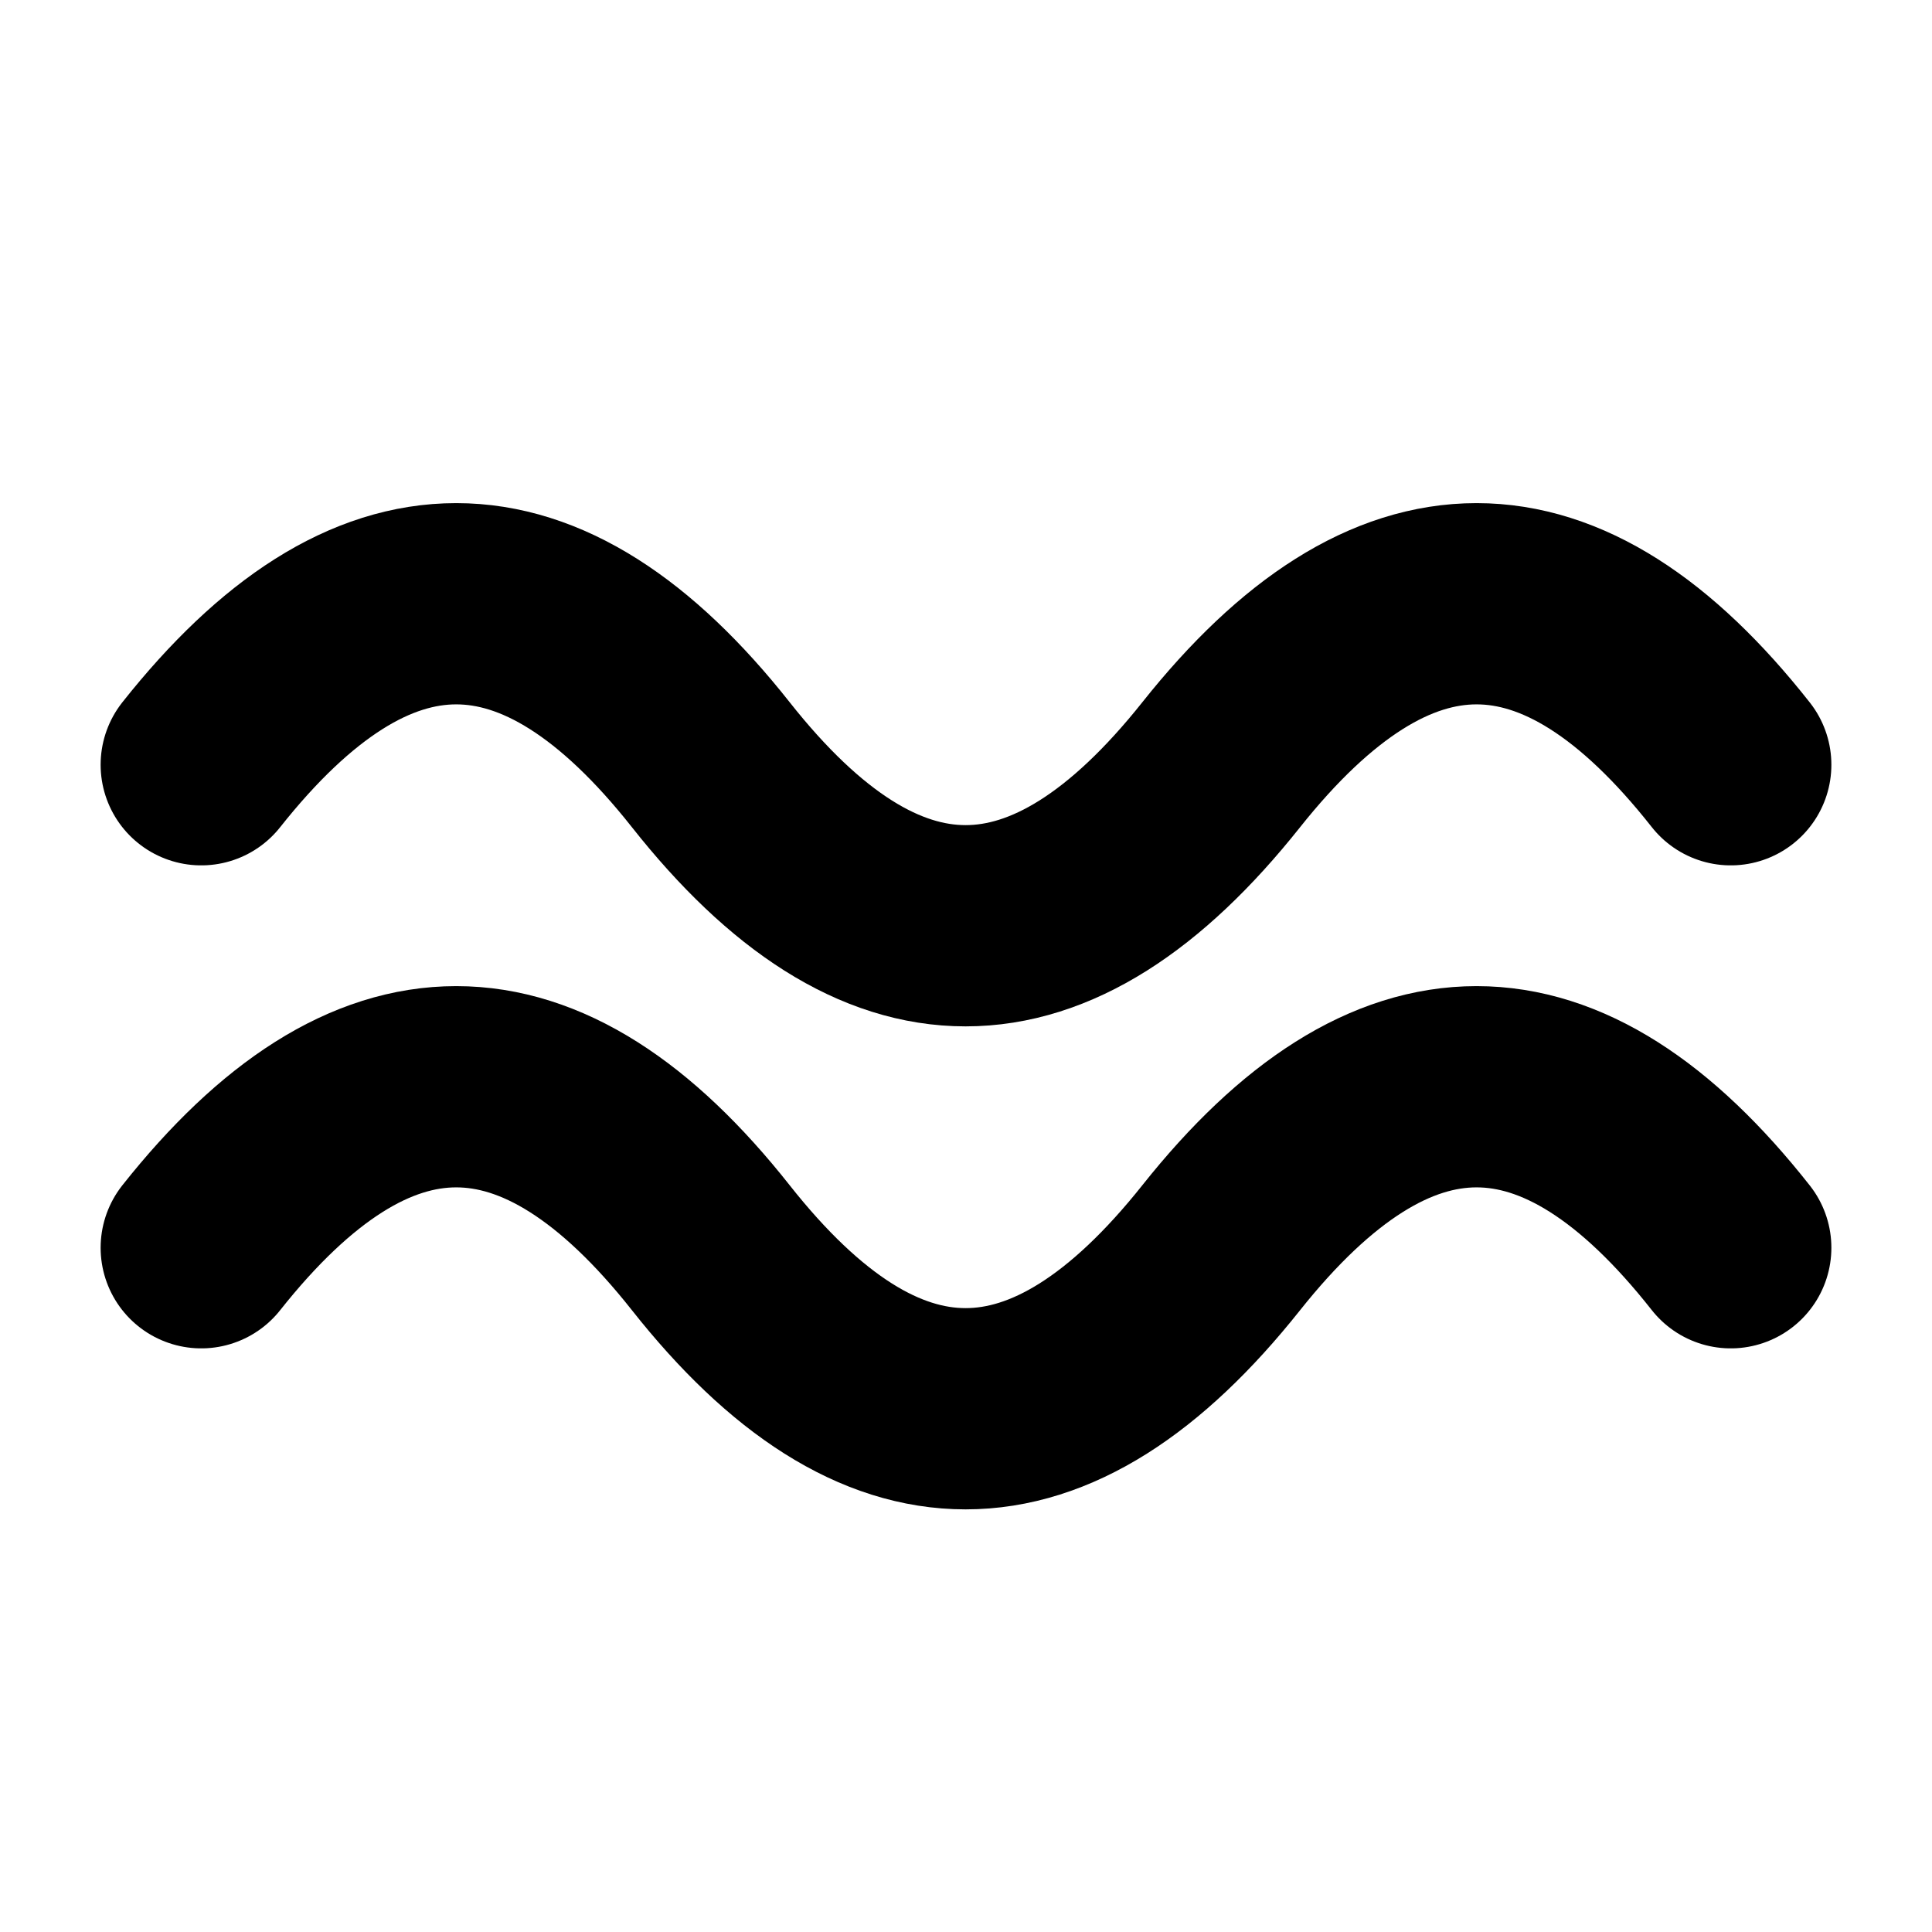
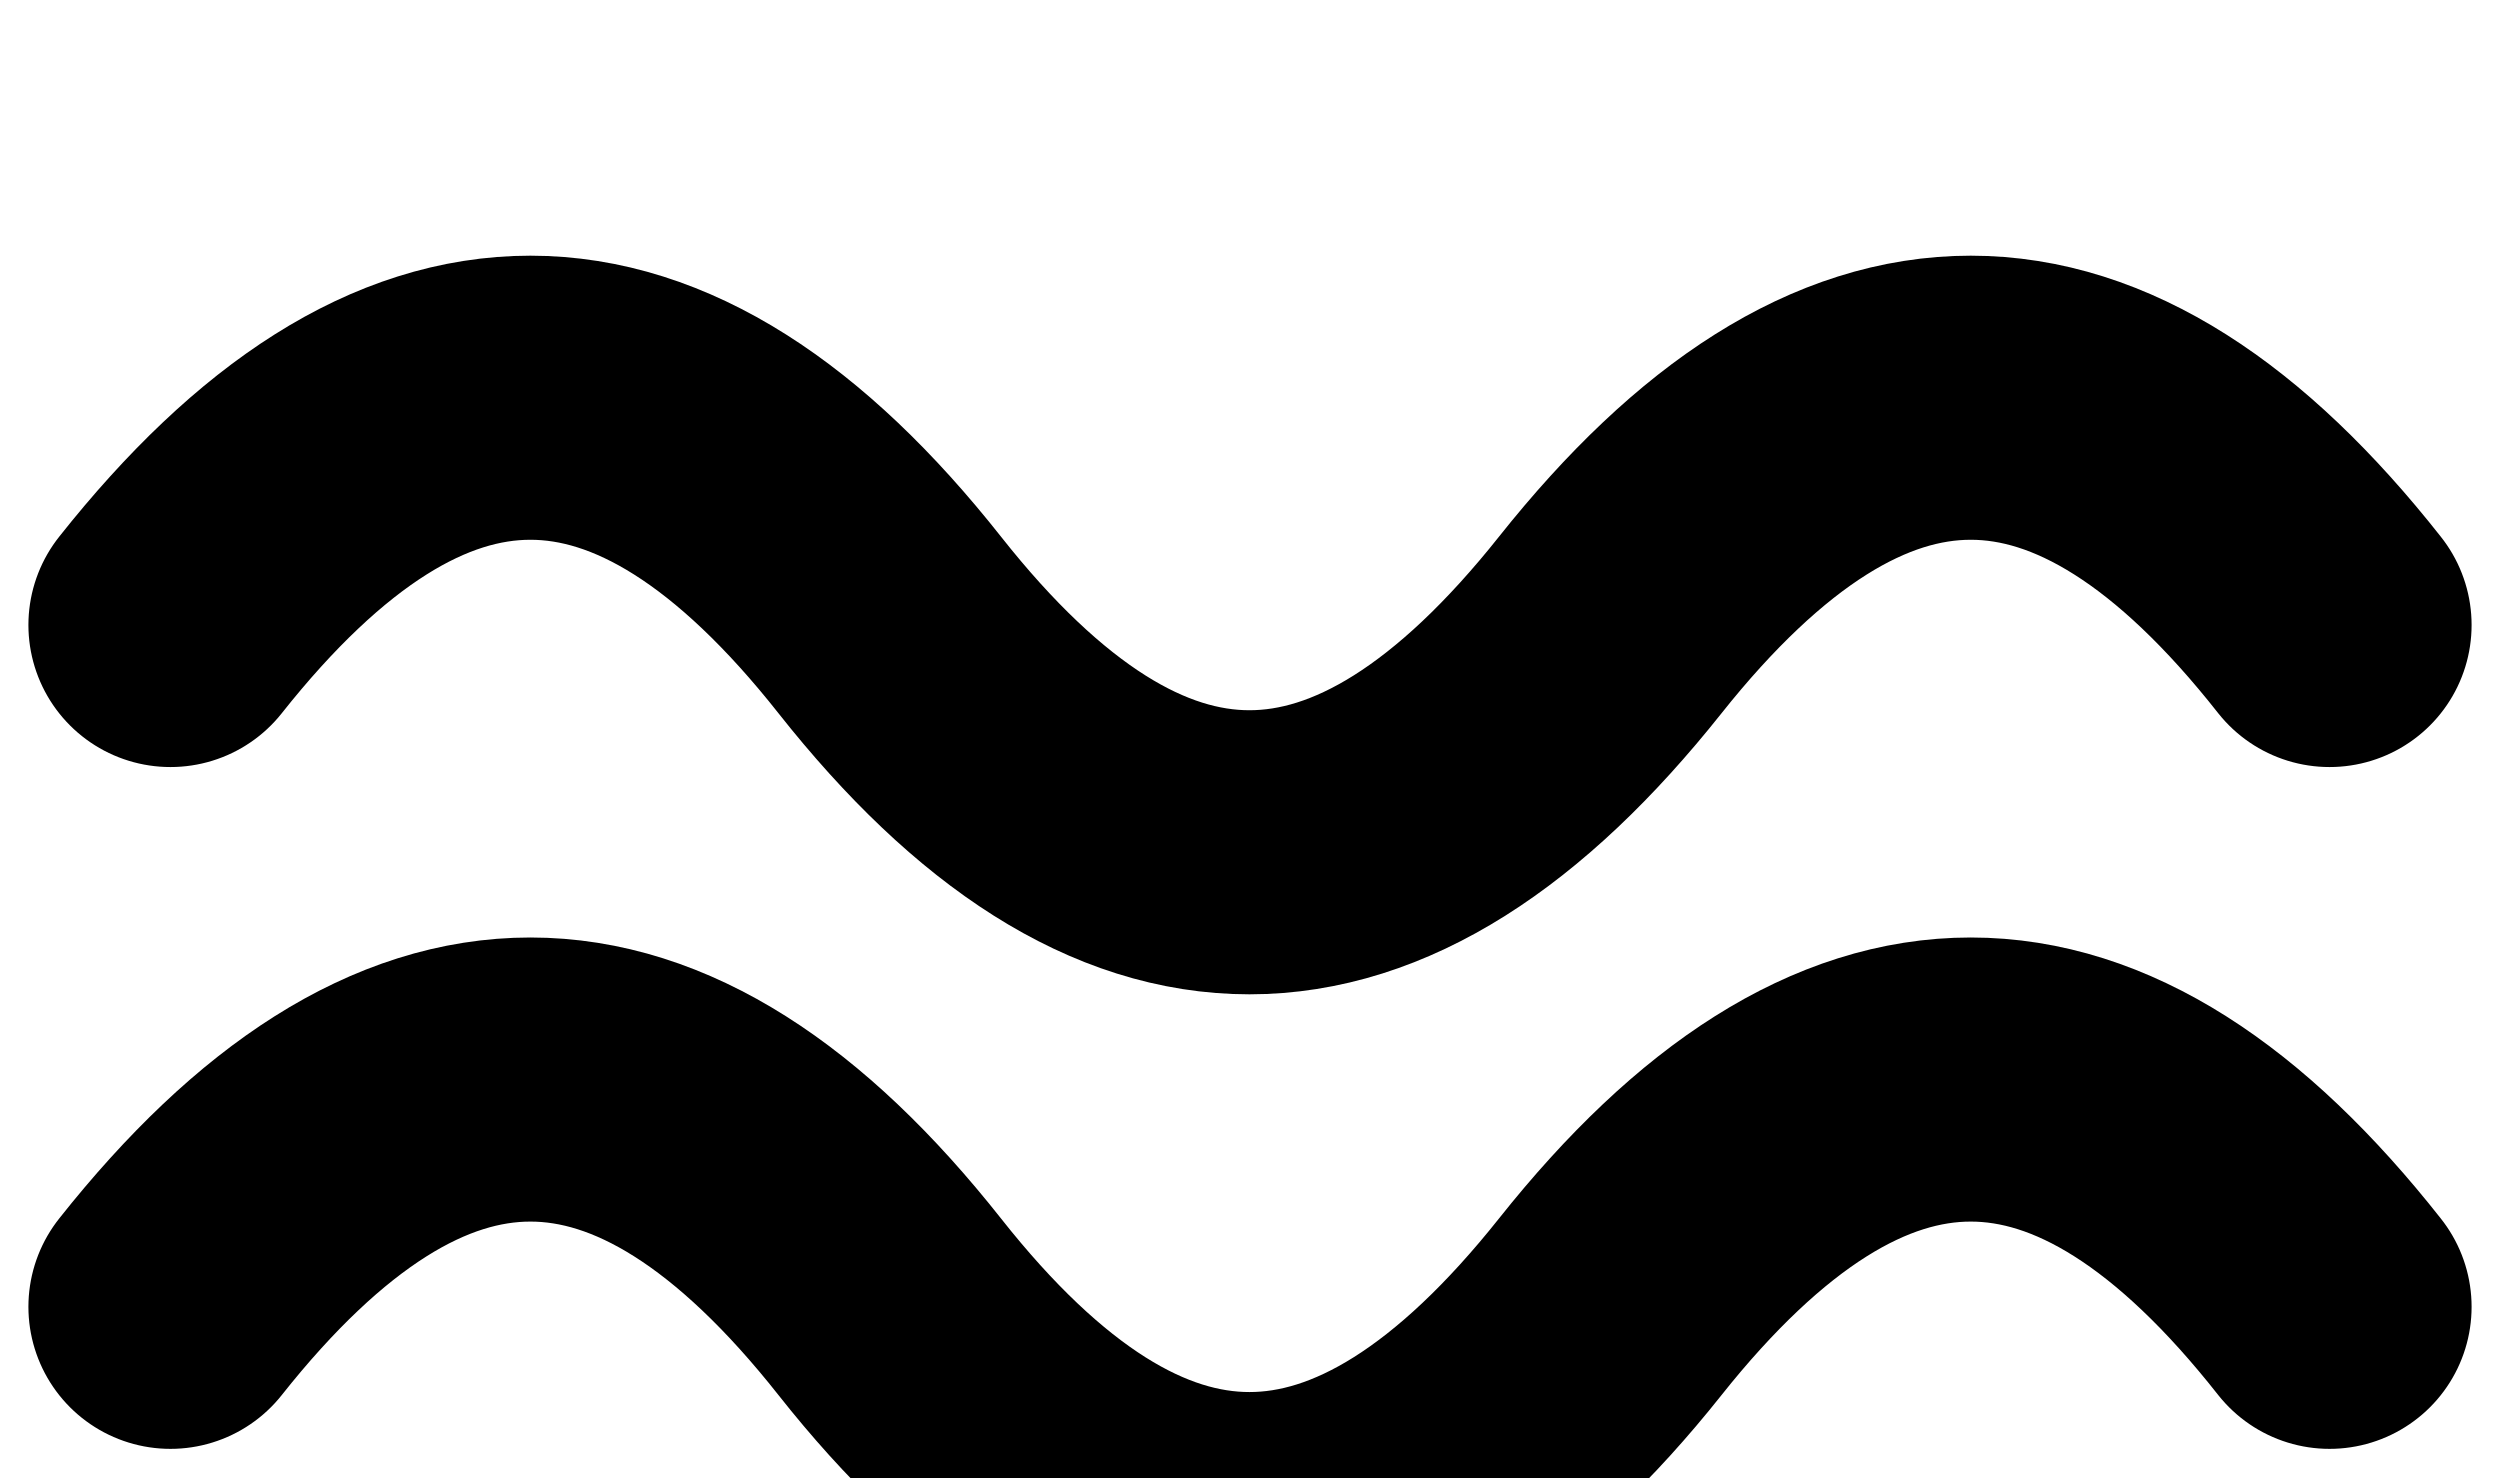
- <svg xmlns="http://www.w3.org/2000/svg" viewBox="0 0 24 24" fill="none" stroke="#000" stroke-width="2.5" stroke-linecap="round" stroke-linejoin="round">
+ <svg xmlns="http://www.w3.org/2000/svg" viewBox="1 4 22 13" fill="none" stroke="#000" stroke-width="2.5" stroke-linecap="round" stroke-linejoin="round">
  <path d="M2.5 9.5q3.17-4 6.33 0t6.34 0t6.33 0" />
  <path d="M2.5 15.5q3.17-4 6.33 0t6.34 0t6.33 0" />
</svg>
